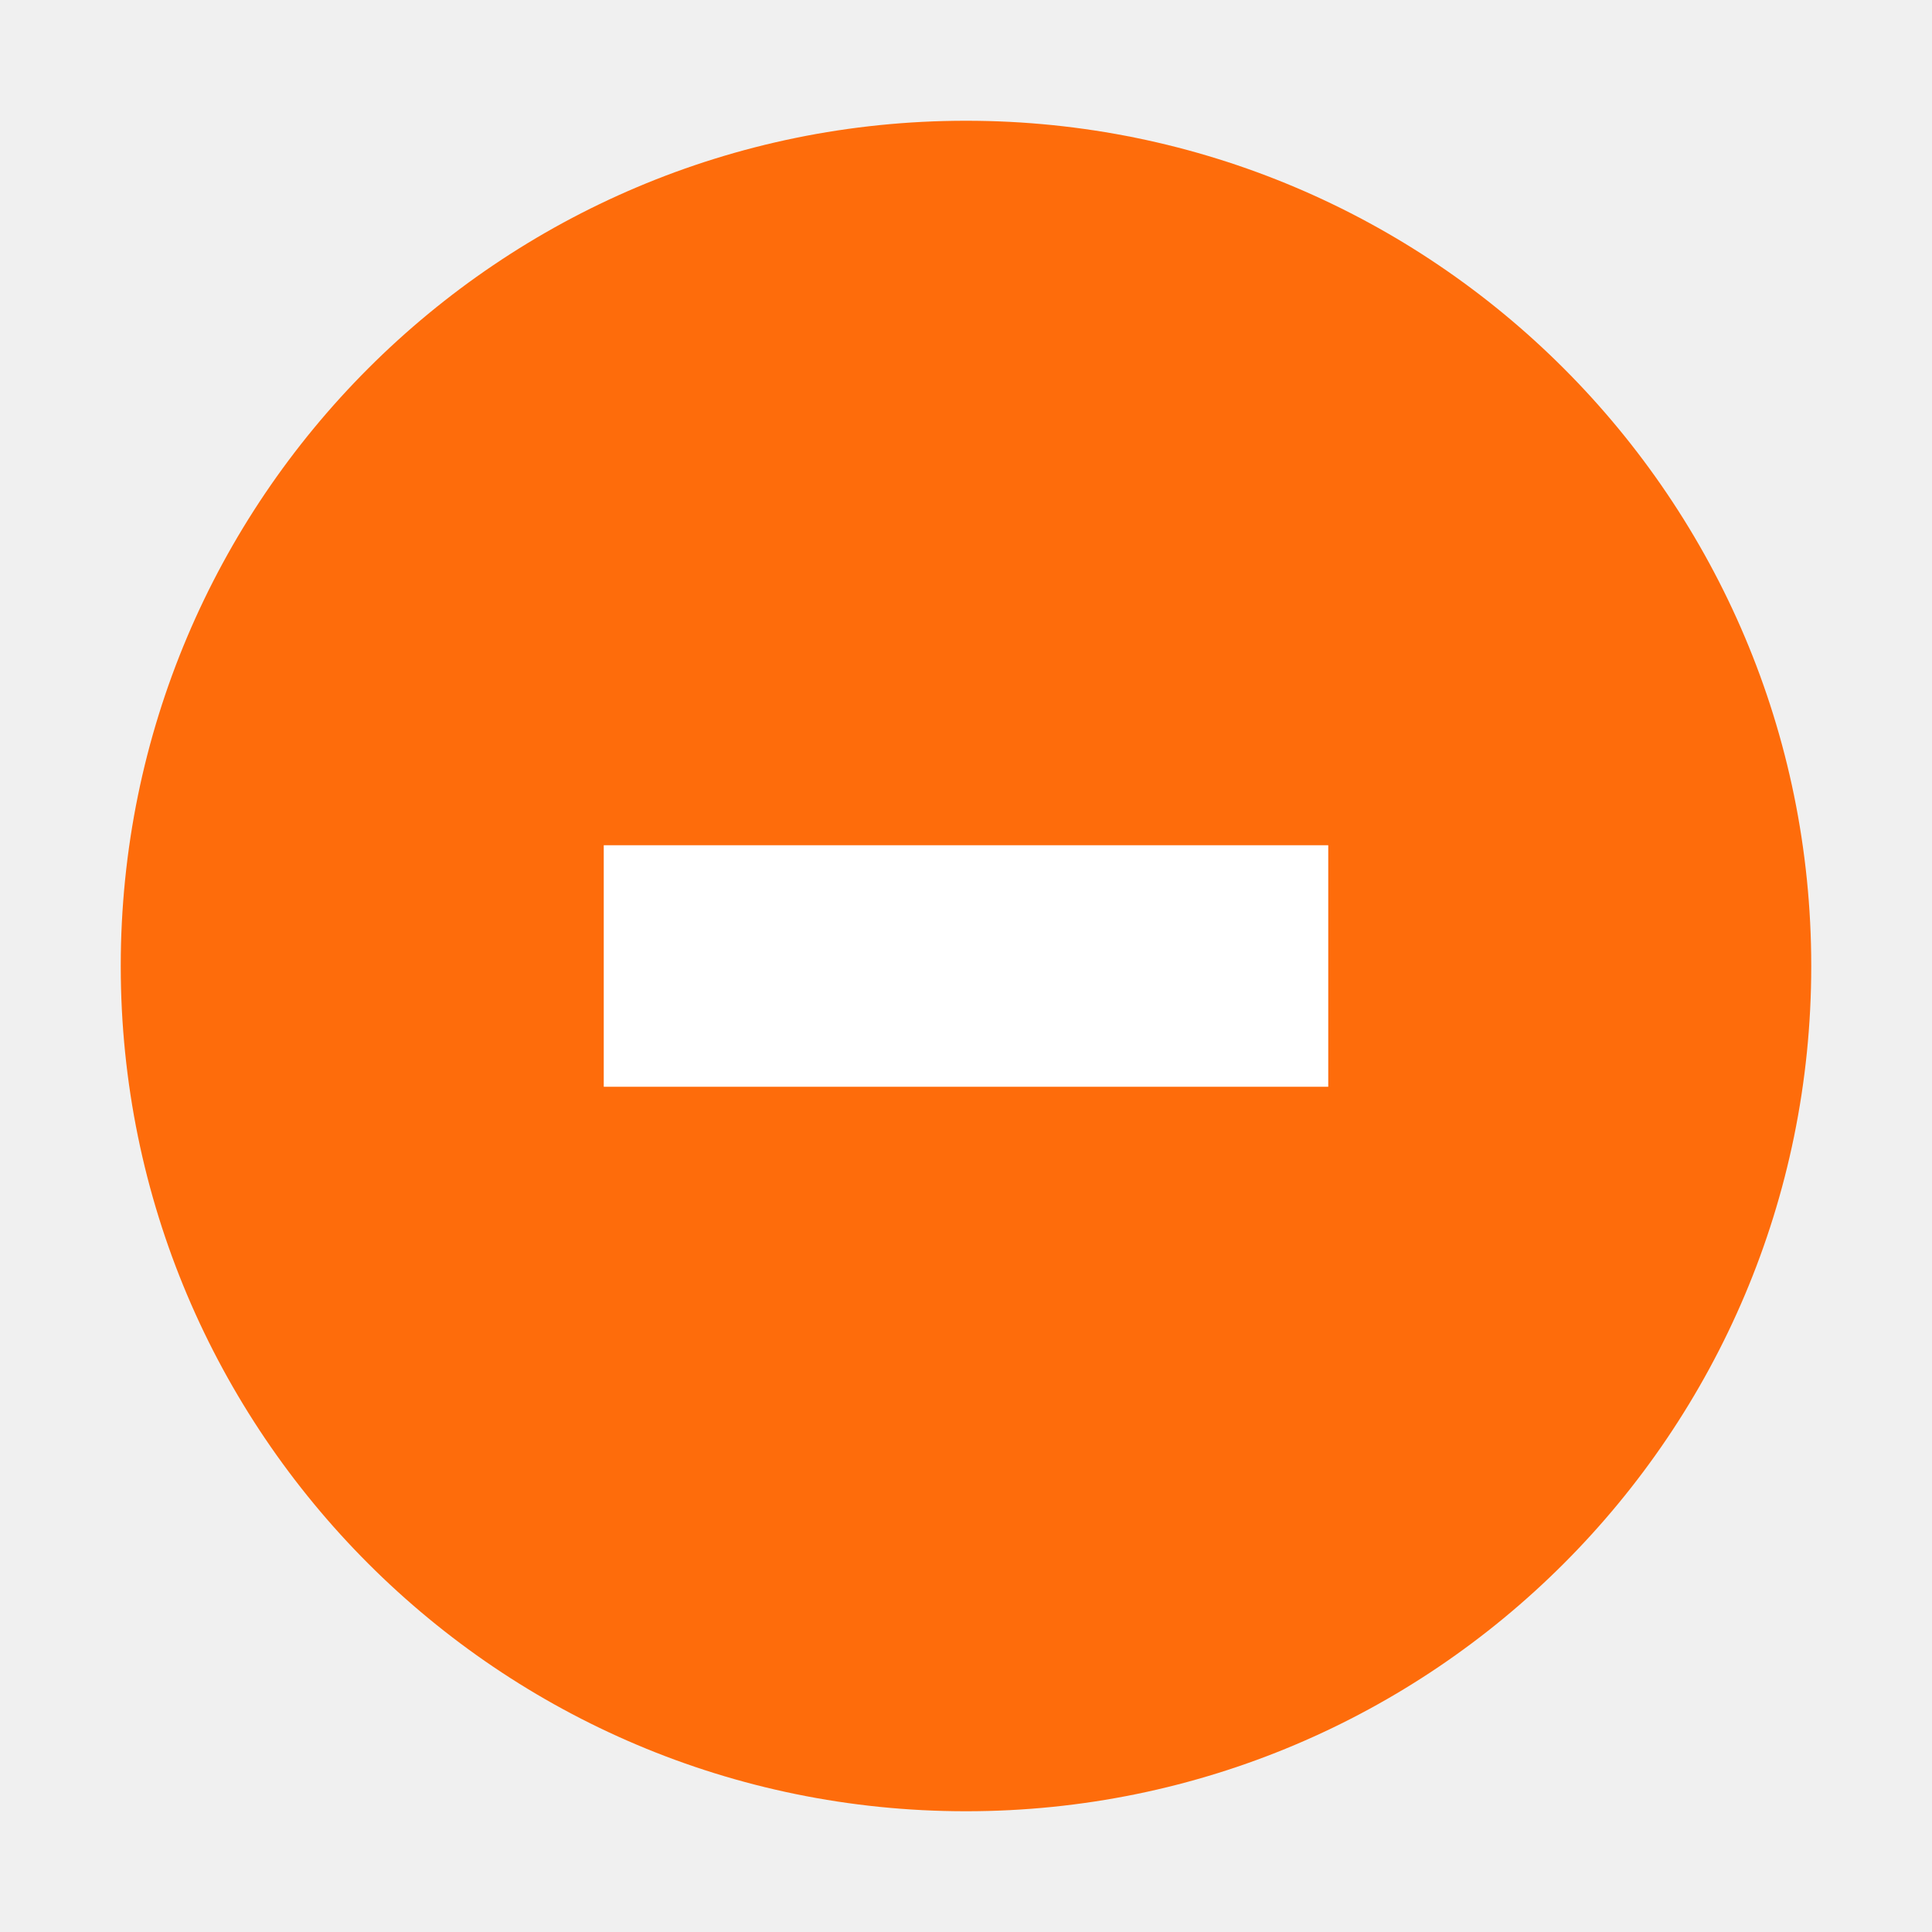
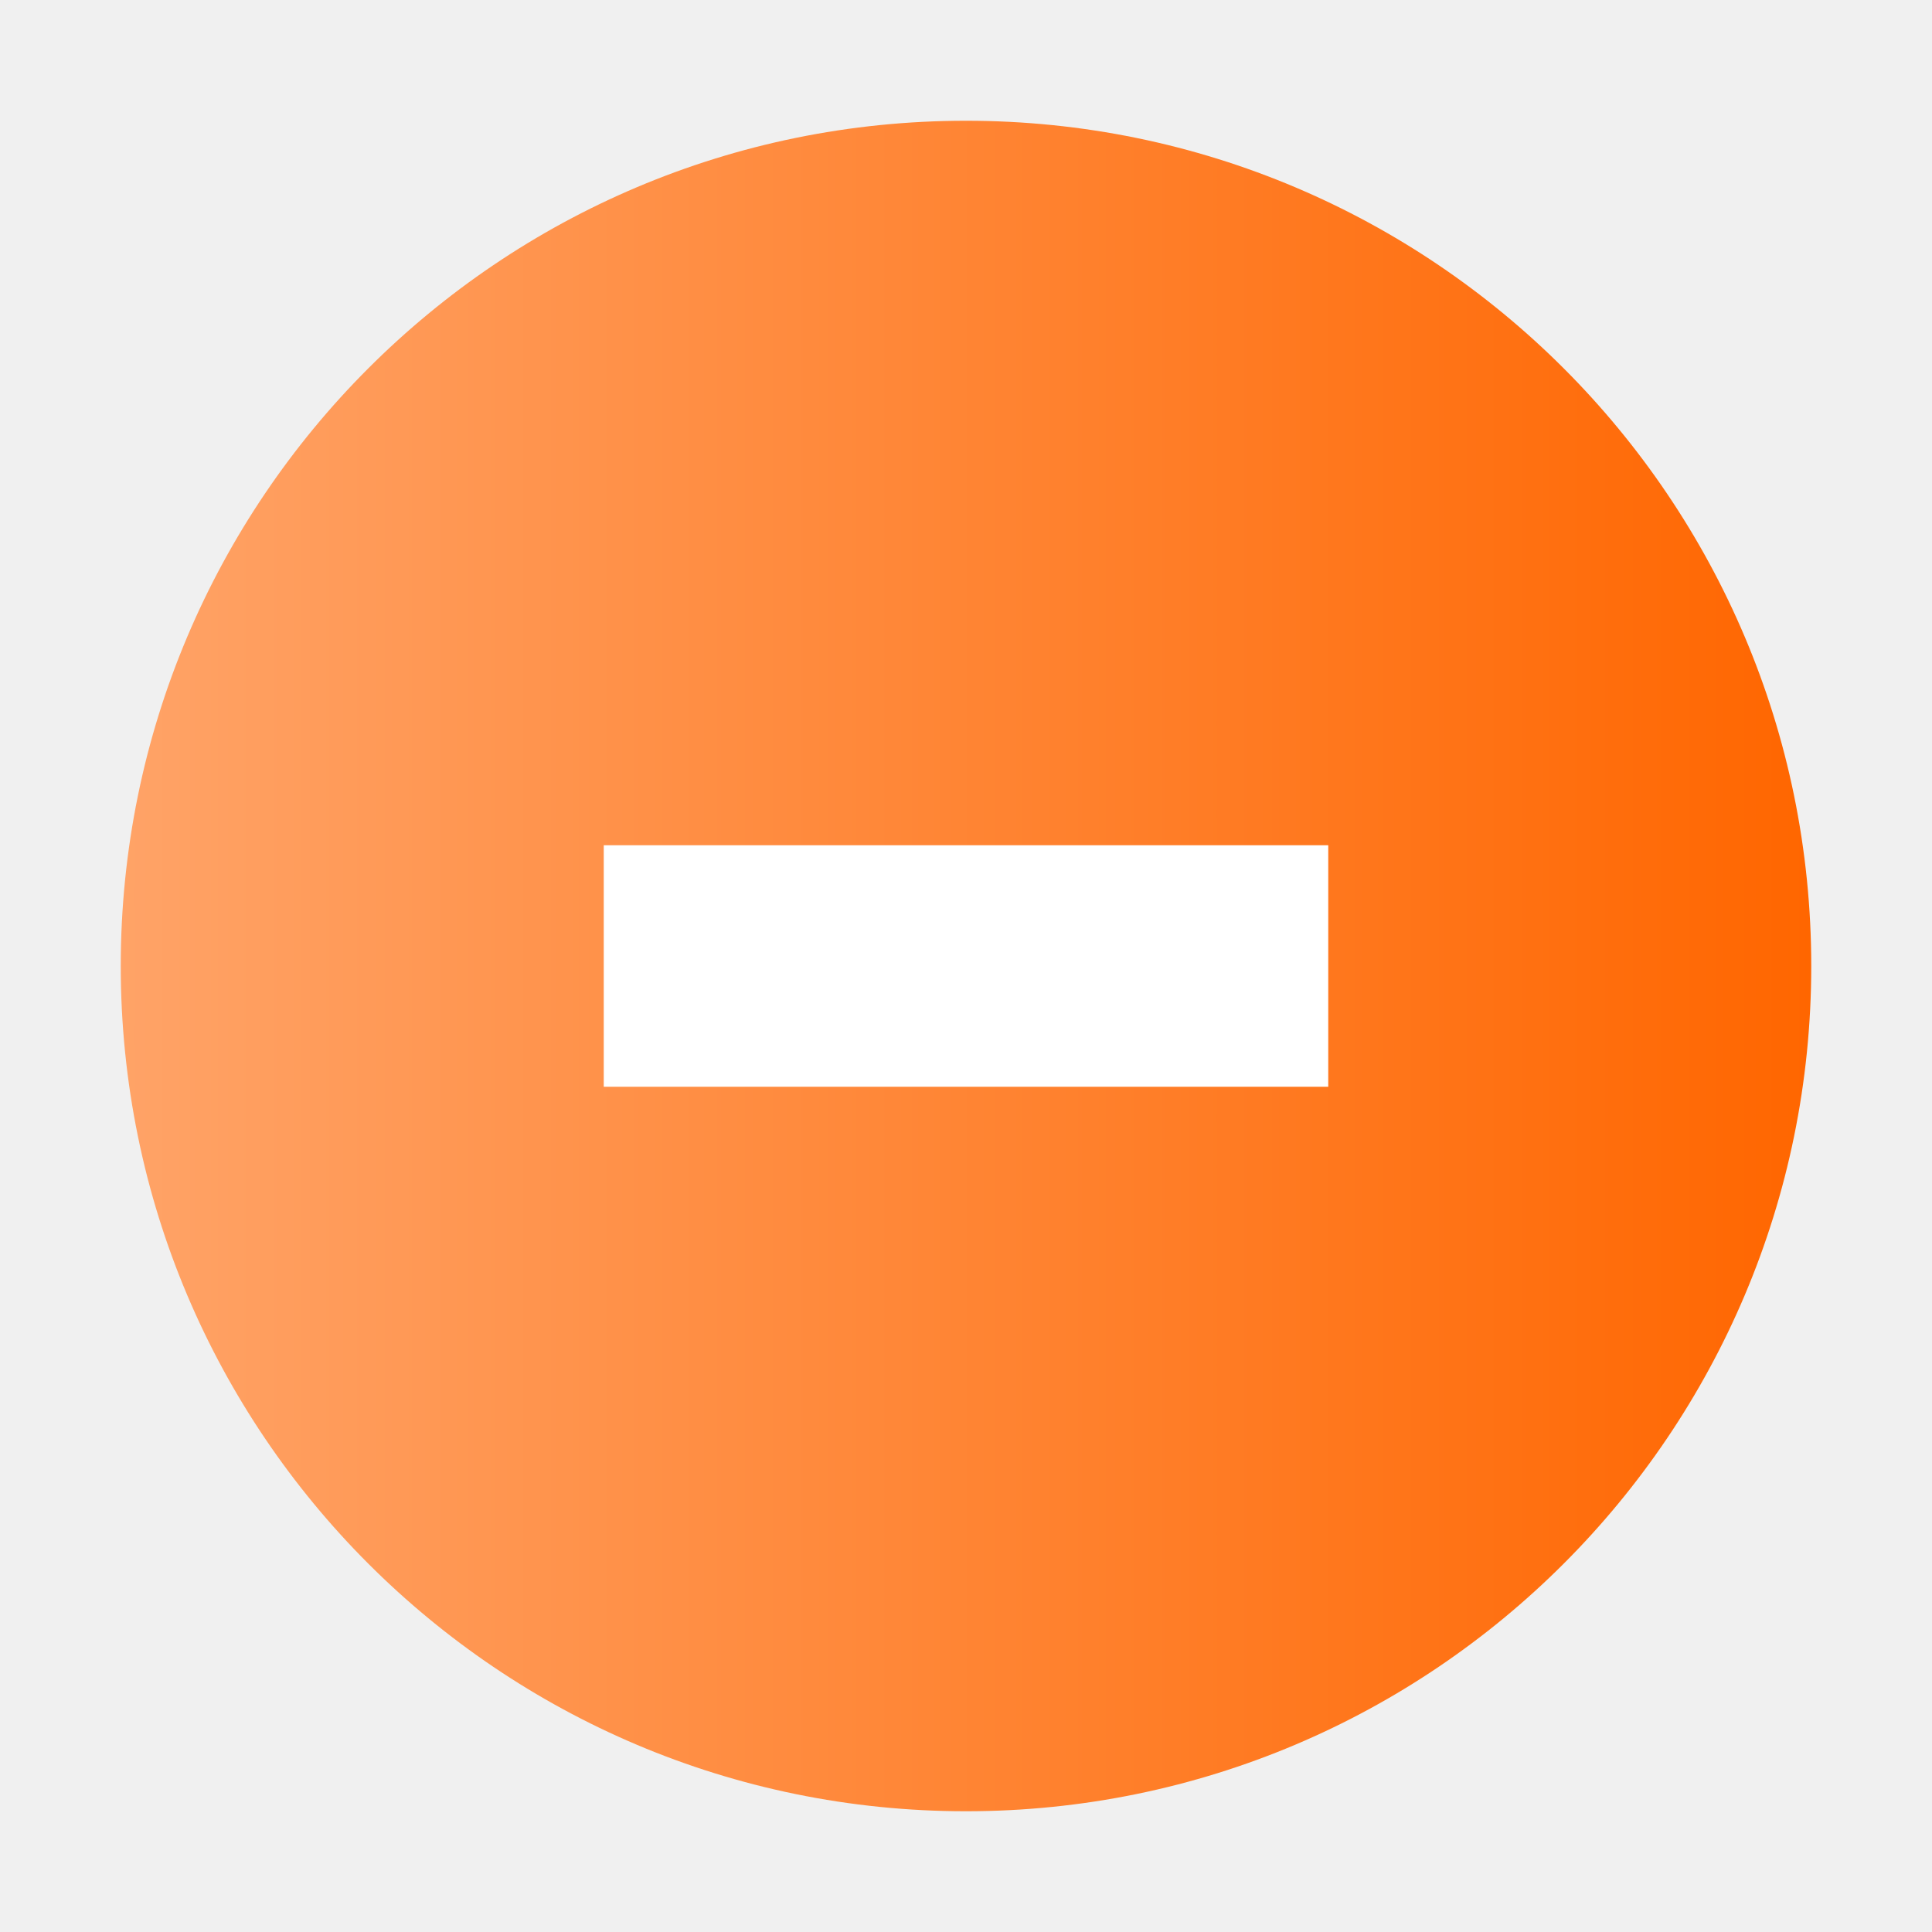
- <svg xmlns="http://www.w3.org/2000/svg" width="16" height="16" version="1.1">
-   <g transform="translate(-671.1429,-648.5765)">
-     <g transform="matrix(0.1265625,0,0,-0.1265625,672.0709,663.0964)">
-       <g transform="scale(0.1,0.1)">
-         <path style="opacity:0.95;fill:#ff6600" d="M 558.772,1068.237 A 553.086,553.086 0 0 1 5.686,515.151 553.086,553.086 0 0 1 558.772,-37.935 553.086,553.086 0 0 1 1111.859,515.151 553.086,553.086 0 0 1 558.772,1068.237 Z" />
-         <path style="fill:#ffffff" d="M 321.735,594.163 V 436.139 h 474.074 v 158.025 z" />
-       </g>
-     </g>
+ <svg xmlns="http://www.w3.org/2000/svg" xmlns:ns2="http://www.openswatchbook.org/uri/2009/osb" xmlns:xlink="http://www.w3.org/1999/xlink" width="16" height="16" version="1.1">
+   <defs>
+     <linearGradient id="linearGradient1865" x1="1369" x2="1383" y1="255" y2="255" gradientTransform="translate(-1368,-247)" gradientUnits="userSpaceOnUse" xlink:href="#linearGradient1878" />
+     <linearGradient id="linearGradient1878">
+       <stop style="stop-color:#ffa367" offset="0" />
+       <stop style="stop-color:#ff6600" offset="1" />
+     </linearGradient>
+     <linearGradient id="linearGradient6573" x1="89" x2="89" y1="974" y2="976" gradientTransform="translate(-81.0002,-967)" gradientUnits="userSpaceOnUse" xlink:href="#selected_fg_color" />
+     <linearGradient id="selected_fg_color" ns2:paint="solid">
+       <stop style="stop-color:#ffffff" offset="0" />
+     </linearGradient>
+   </defs>
+   <g>
+     <circle style="fill:url(#linearGradient1865)" cx="8" cy="8" r="7" />
+     <path d="m 5,7 v 2 h 6 V 7 Z" style="fill:url(#linearGradient6573)" />
  </g>
</svg>
